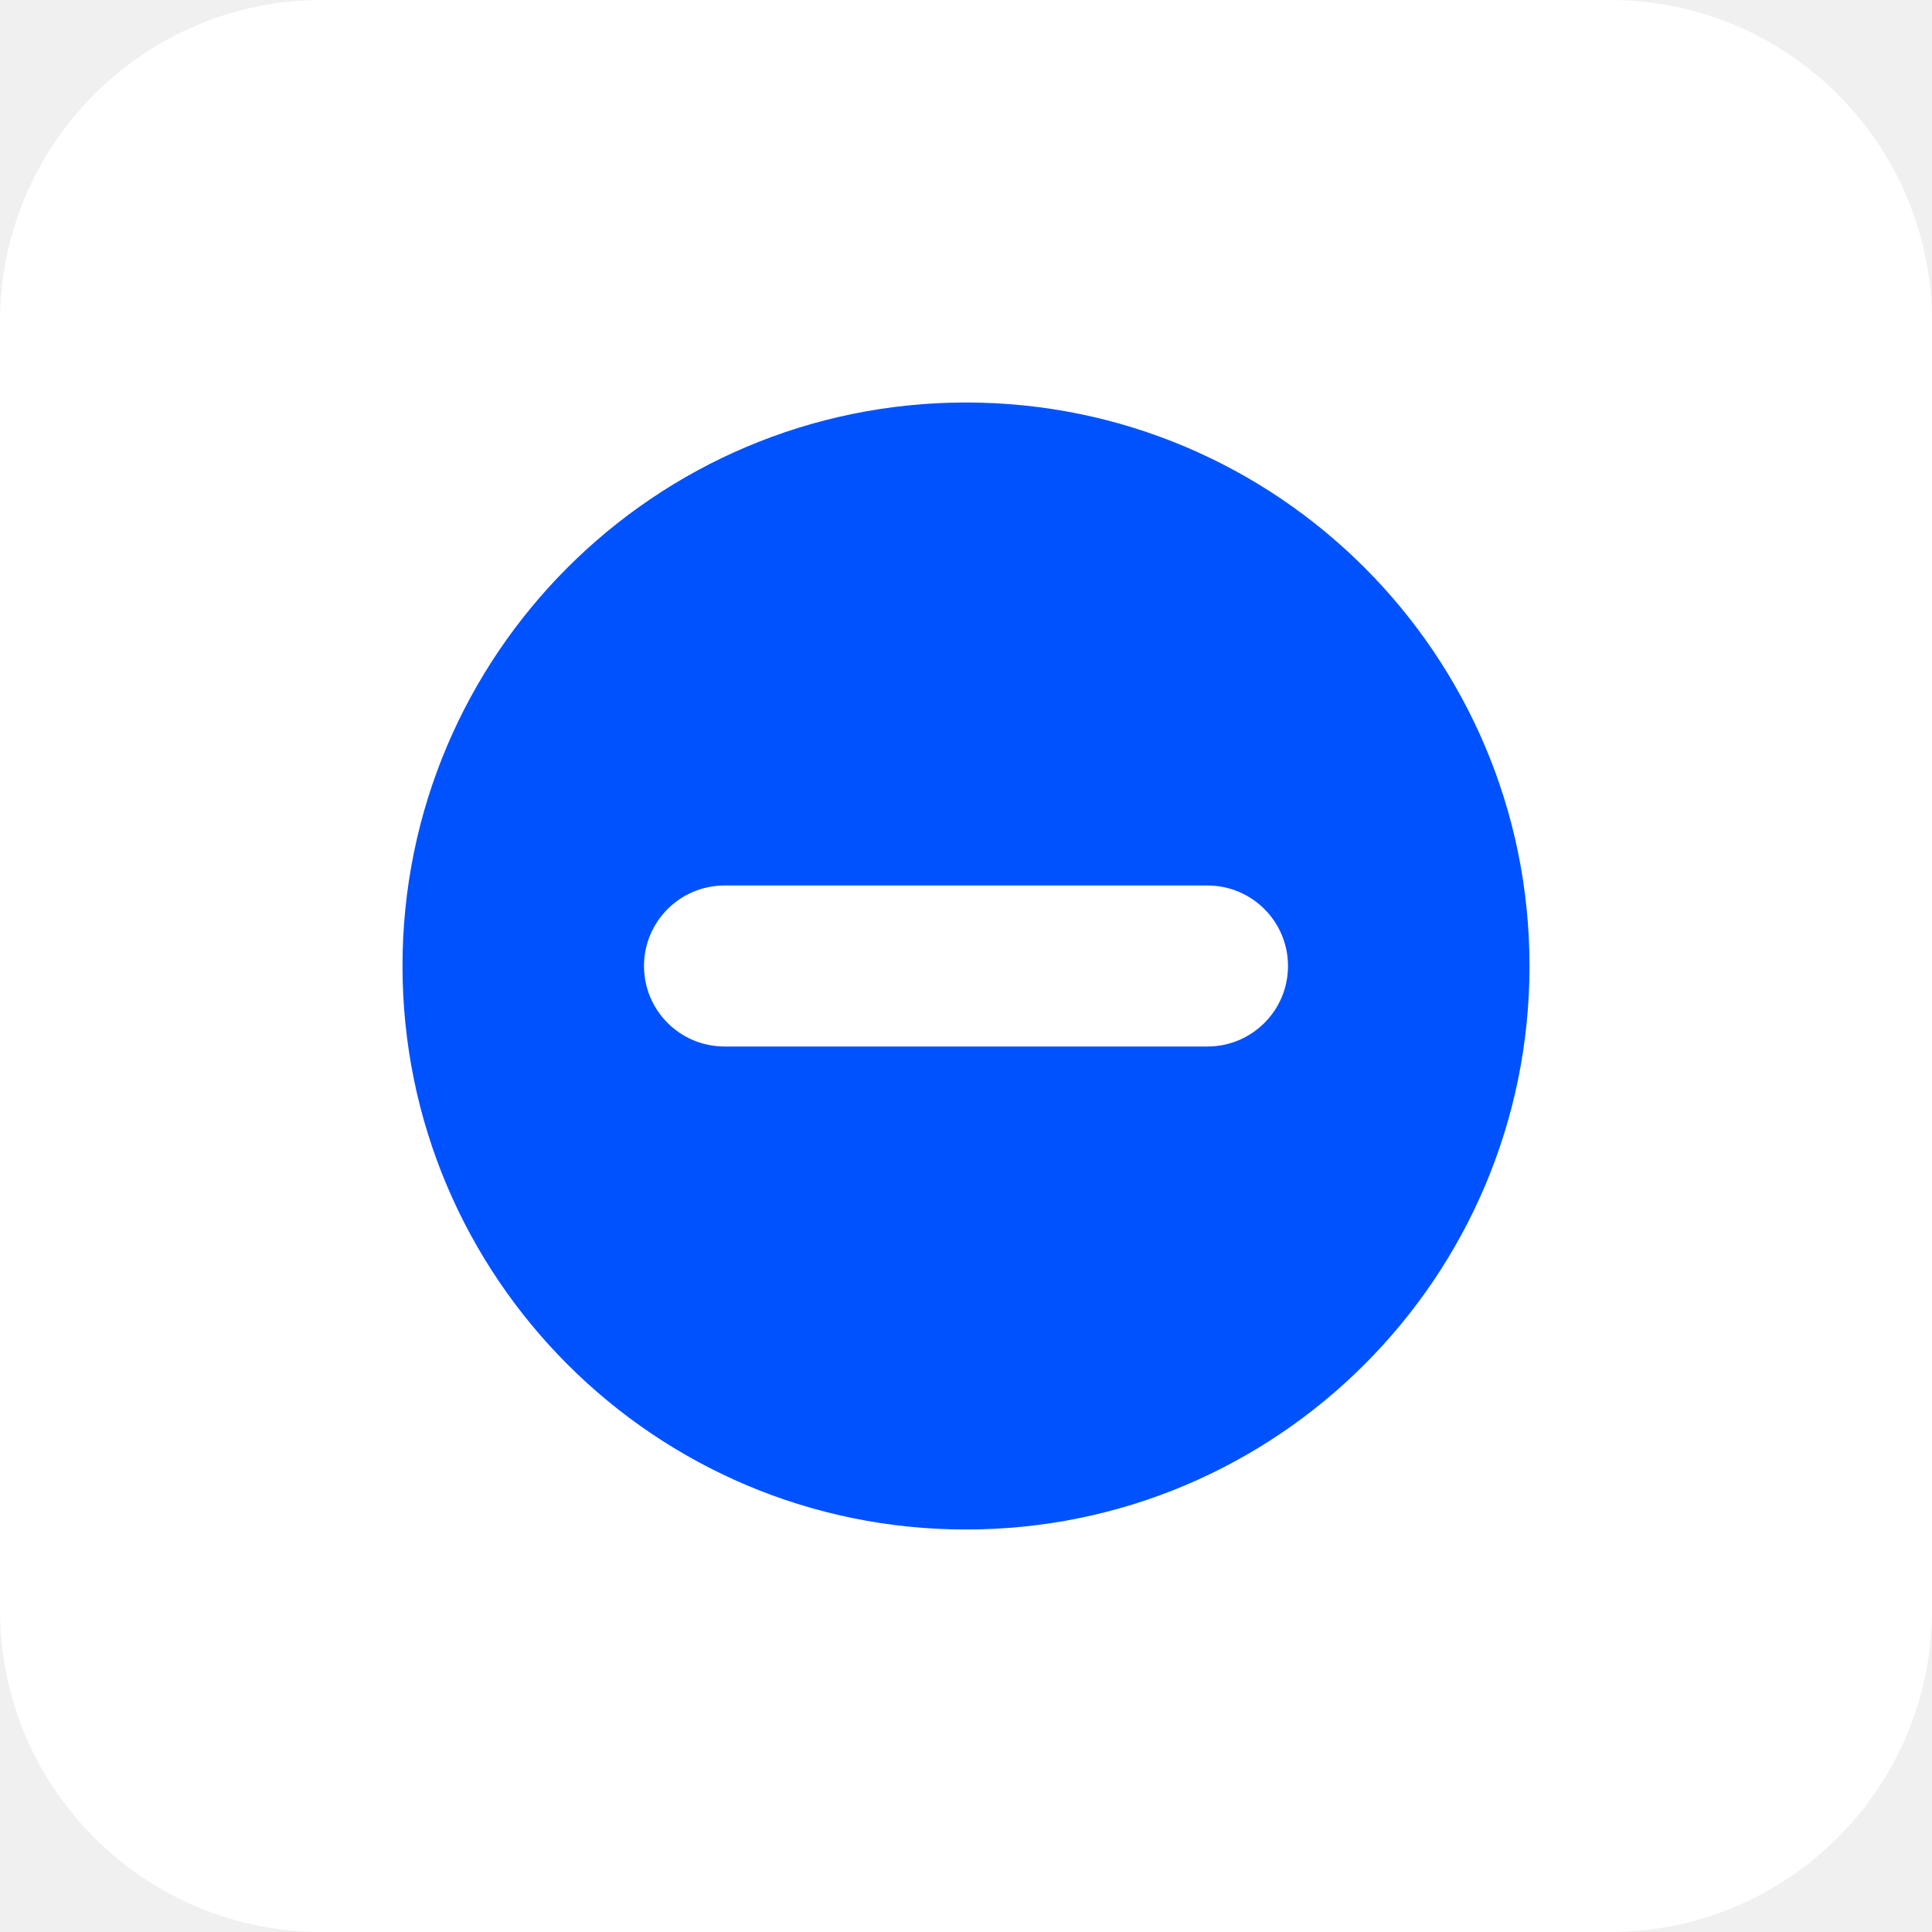
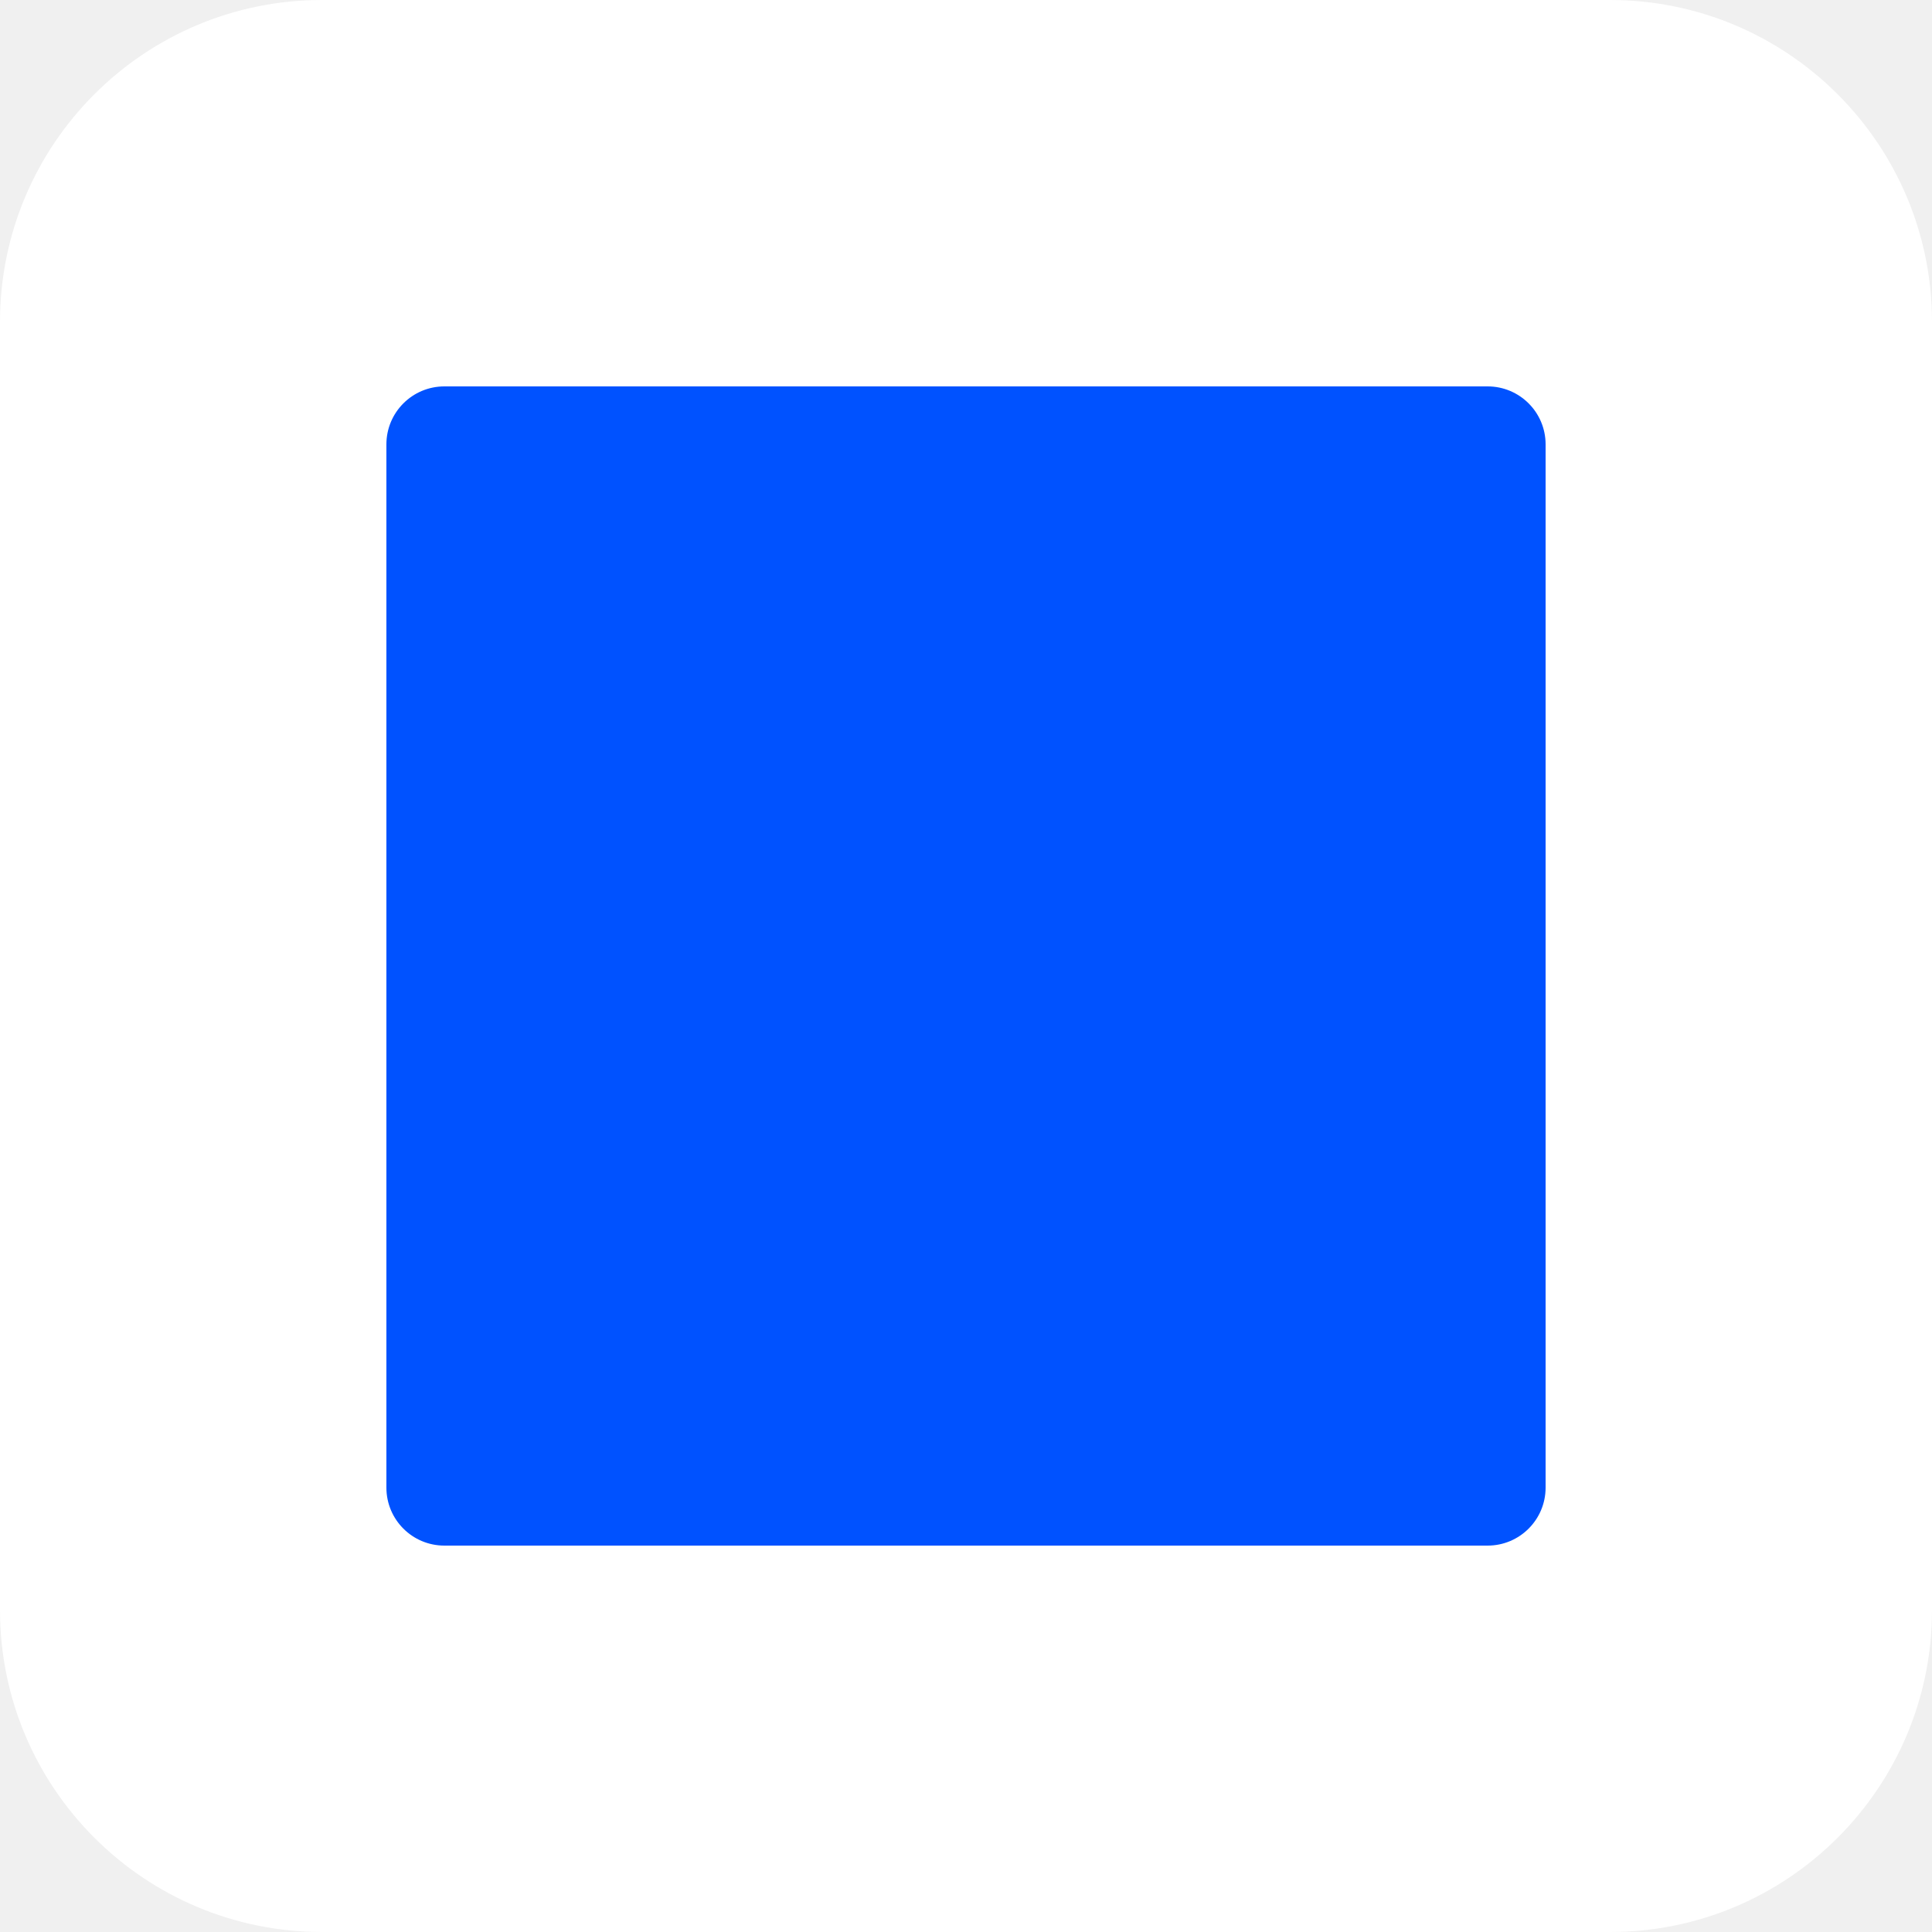
<svg xmlns="http://www.w3.org/2000/svg" viewBox="0 0 48 48" role="img" aria-label="Base">
  <rect width="48" height="48" rx="8" fill="#fff" />
-   <circle cx="24" cy="24" r="14" fill="#0052FF" />
-   <rect x="16" y="22" width="16" height="4" rx="2" fill="#fff" />
+   <rect x="9.6" y="9.6" width="28.8" height="28.8" rx="1.44" fill="#0052FF" />
</svg>
